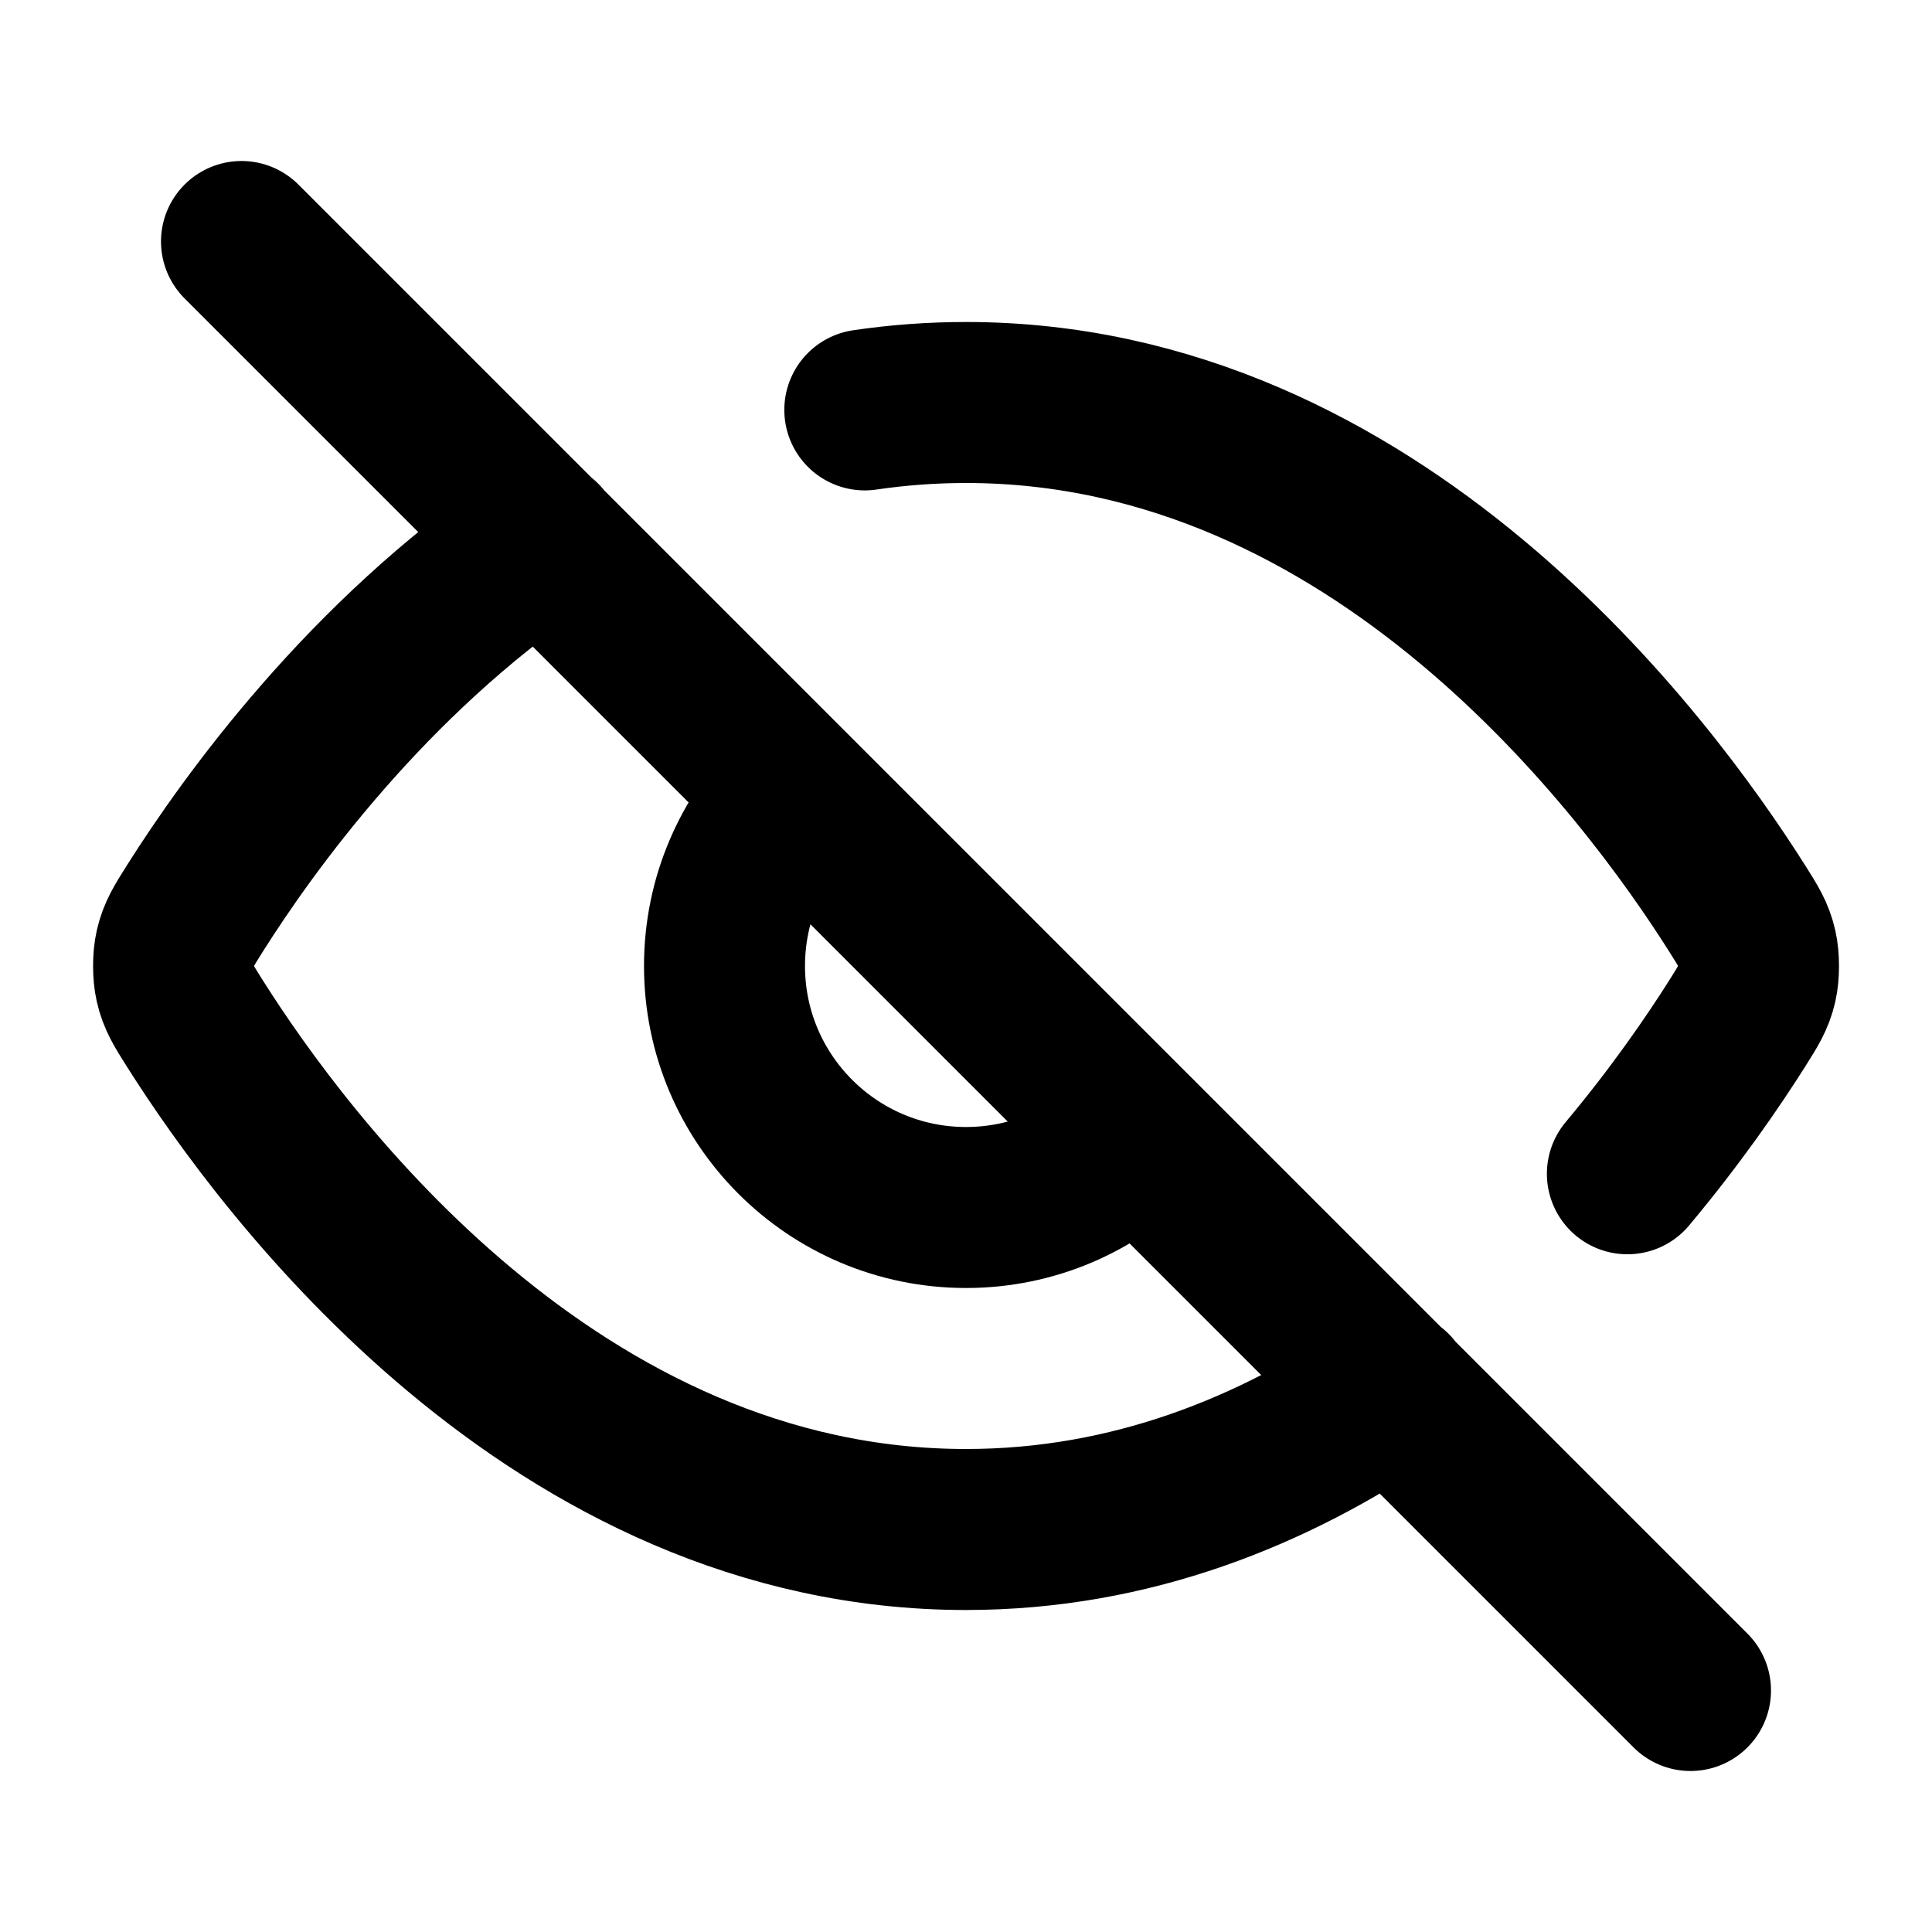
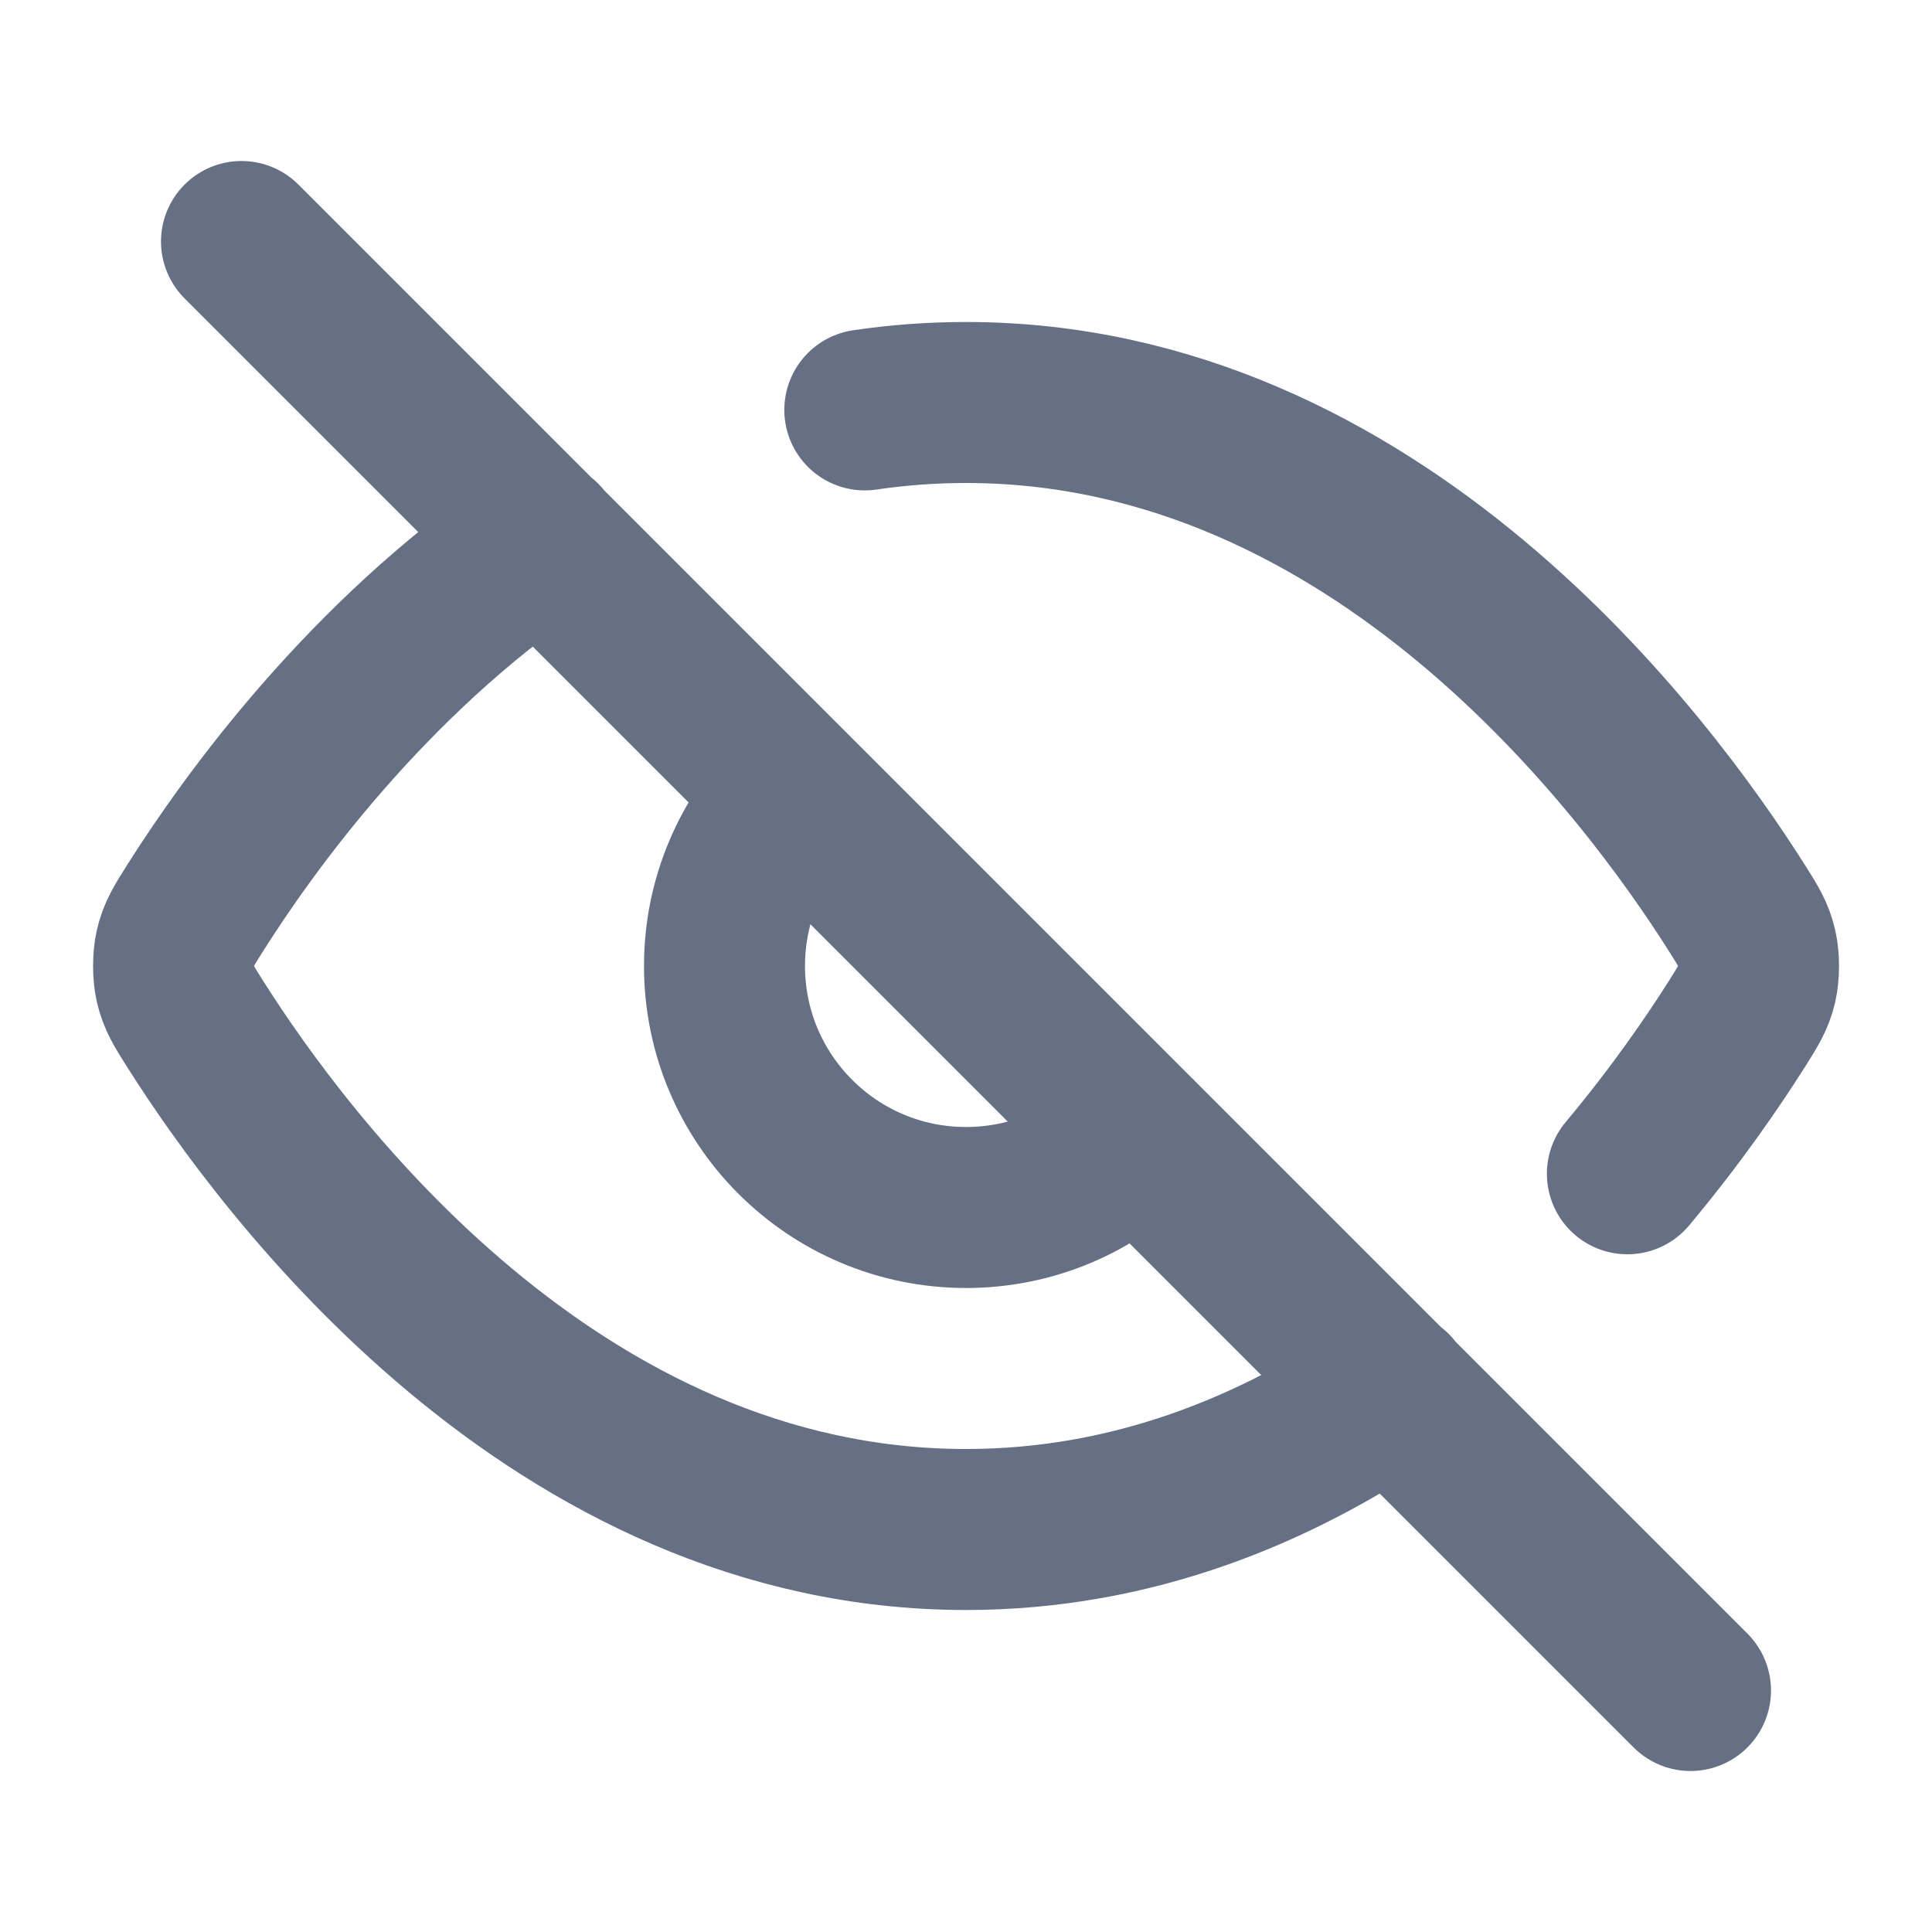
<svg xmlns="http://www.w3.org/2000/svg" width="24" height="24" viewBox="0 0 24 24" fill="none">
-   <path d="M10.743 5.092C11.149 5.032 11.569 5 12 5C17.105 5 20.455 9.505 21.581 11.287C21.717 11.502 21.785 11.61 21.823 11.777C21.852 11.902 21.852 12.099 21.823 12.224C21.785 12.39 21.716 12.498 21.579 12.716C21.279 13.19 20.822 13.857 20.216 14.581M6.724 6.715C4.562 8.182 3.094 10.219 2.421 11.285C2.284 11.502 2.216 11.61 2.178 11.777C2.149 11.901 2.149 12.098 2.178 12.223C2.216 12.39 2.284 12.498 2.42 12.713C3.546 14.495 6.895 19 12 19C14.059 19 15.832 18.268 17.289 17.277M3 3L21 21M9.879 9.879C9.336 10.422 9 11.172 9 12C9 13.657 10.344 15 12 15C12.829 15 13.579 14.664 14.122 14.121" stroke="black" stroke-width="2" stroke-linecap="round" stroke-linejoin="round" />
+   <path d="M10.743 5.092C11.149 5.032 11.569 5 12 5C17.105 5 20.455 9.505 21.581 11.287C21.717 11.502 21.785 11.61 21.823 11.777C21.852 11.902 21.852 12.099 21.823 12.224C21.785 12.39 21.716 12.498 21.579 12.716C21.279 13.19 20.822 13.857 20.216 14.581M6.724 6.715C4.562 8.182 3.094 10.219 2.421 11.285C2.284 11.502 2.216 11.61 2.178 11.777C2.149 11.901 2.149 12.098 2.178 12.223C2.216 12.39 2.284 12.498 2.42 12.713C3.546 14.495 6.895 19 12 19C14.059 19 15.832 18.268 17.289 17.277M3 3L21 21M9.879 9.879C9.336 10.422 9 11.172 9 12C9 13.657 10.344 15 12 15C12.829 15 13.579 14.664 14.122 14.121" stroke="#667085" style="stroke:#667085;stroke:color(display-p3 0.401 0.441 0.521);stroke-opacity:1;" stroke-width="2" stroke-linecap="round" stroke-linejoin="round" />
</svg>
